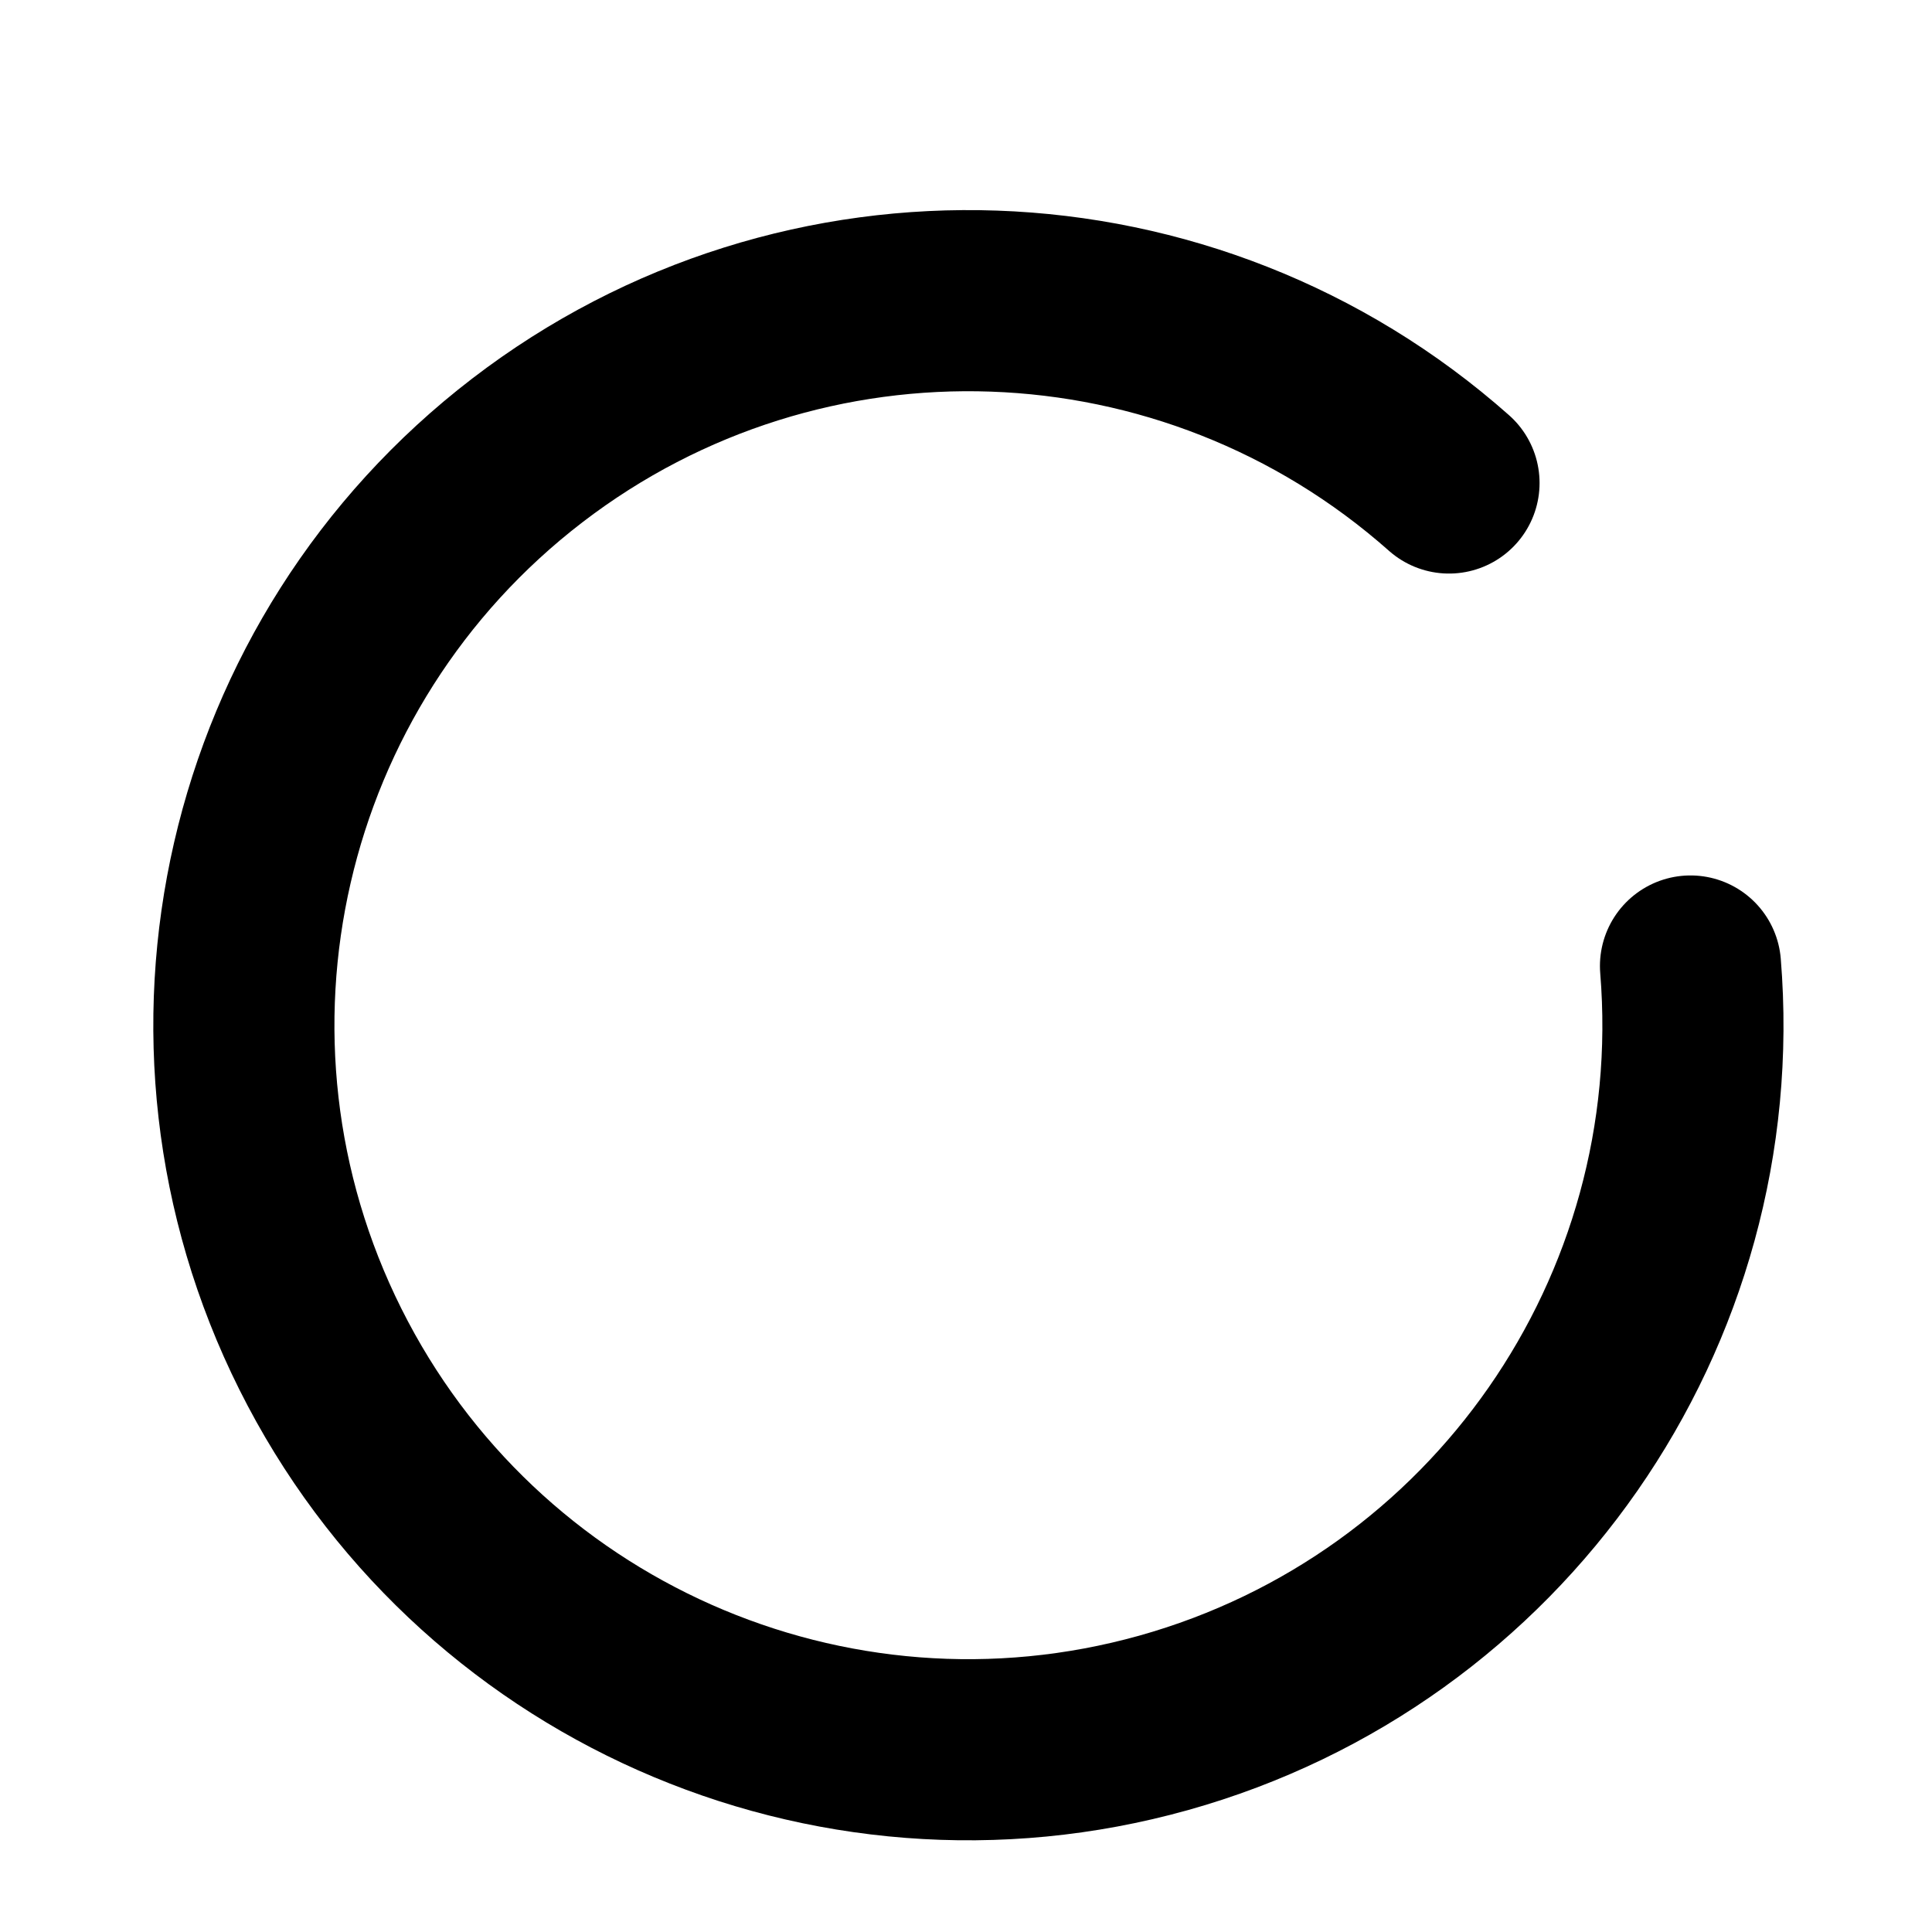
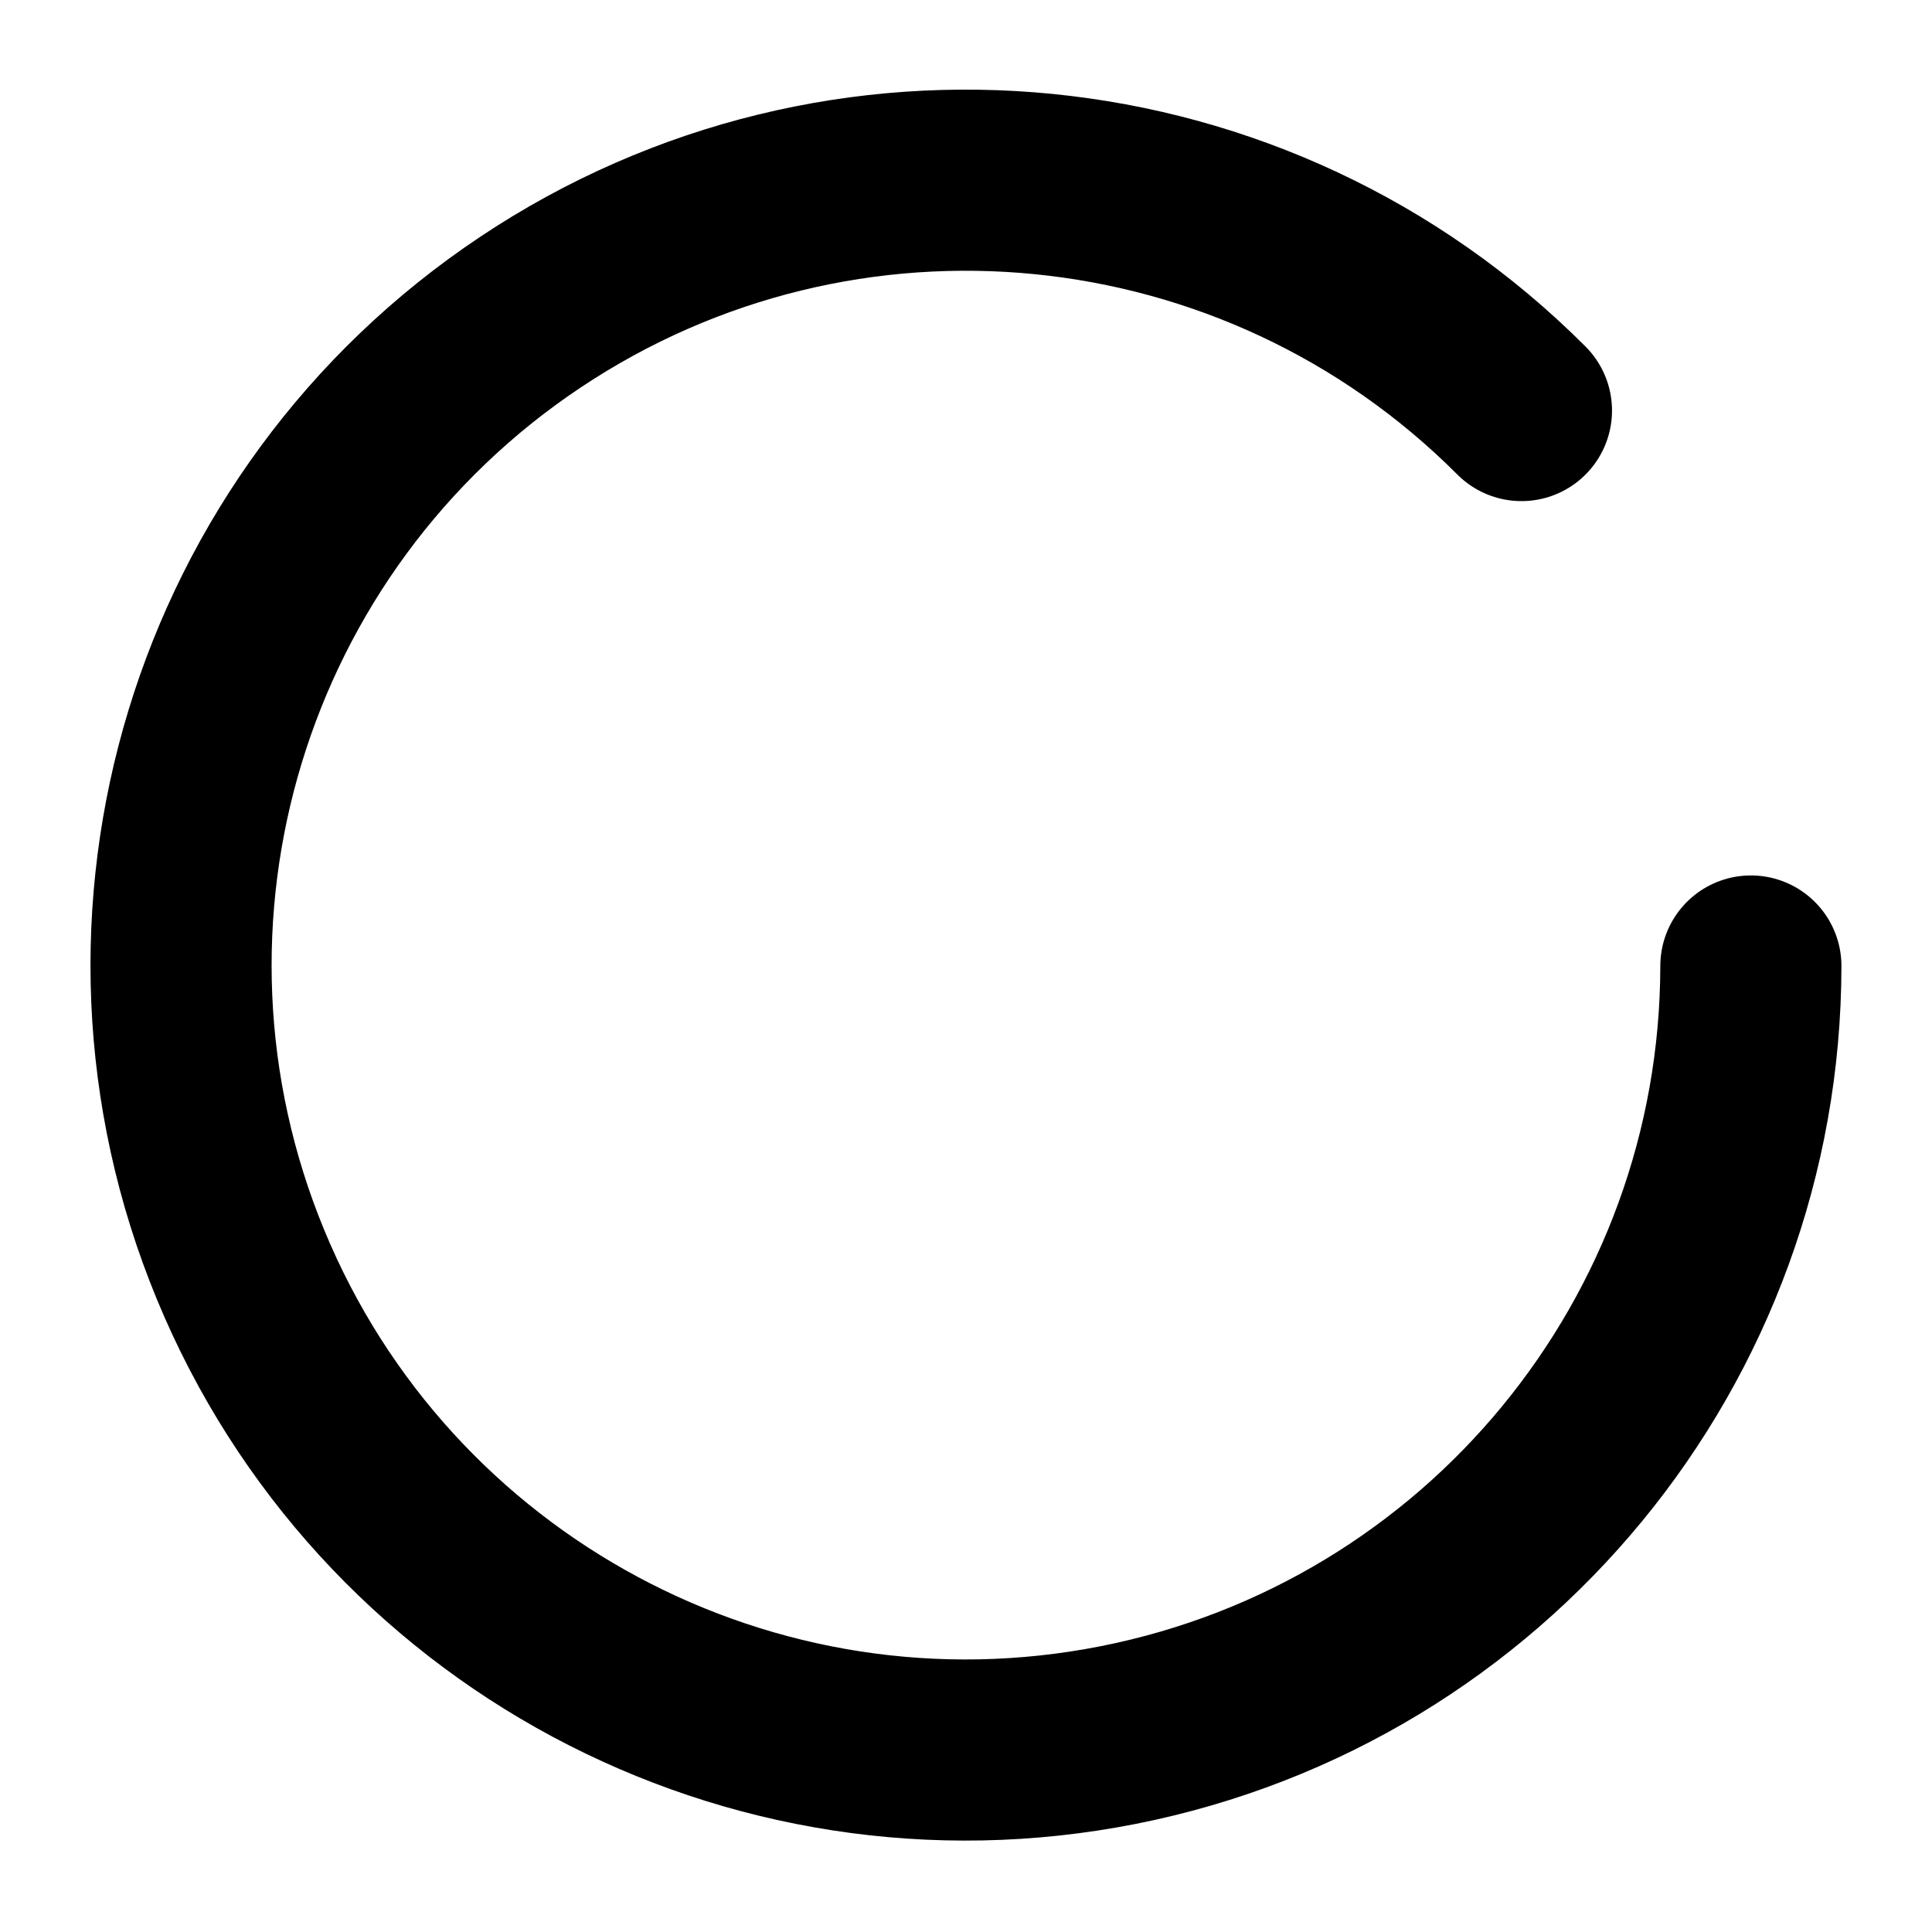
- <svg xmlns="http://www.w3.org/2000/svg" viewBox="0 0 16 16" fill="none" stroke="currentColor" stroke-width="1.5" stroke-linecap="round" stroke-linejoin="round">
-   <path d="M12 4A6 6 0 1 0 14 8" />
+ <svg xmlns="http://www.w3.org/2000/svg" data-hand-cut="true" viewBox="0 0 16 16" fill="none" stroke="currentColor" stroke-width="1.5" stroke-linecap="round" stroke-linejoin="round">
+   <path d="M12.6 3.4A6.5 6.5 0 1 0 14.5 8" />
</svg>
